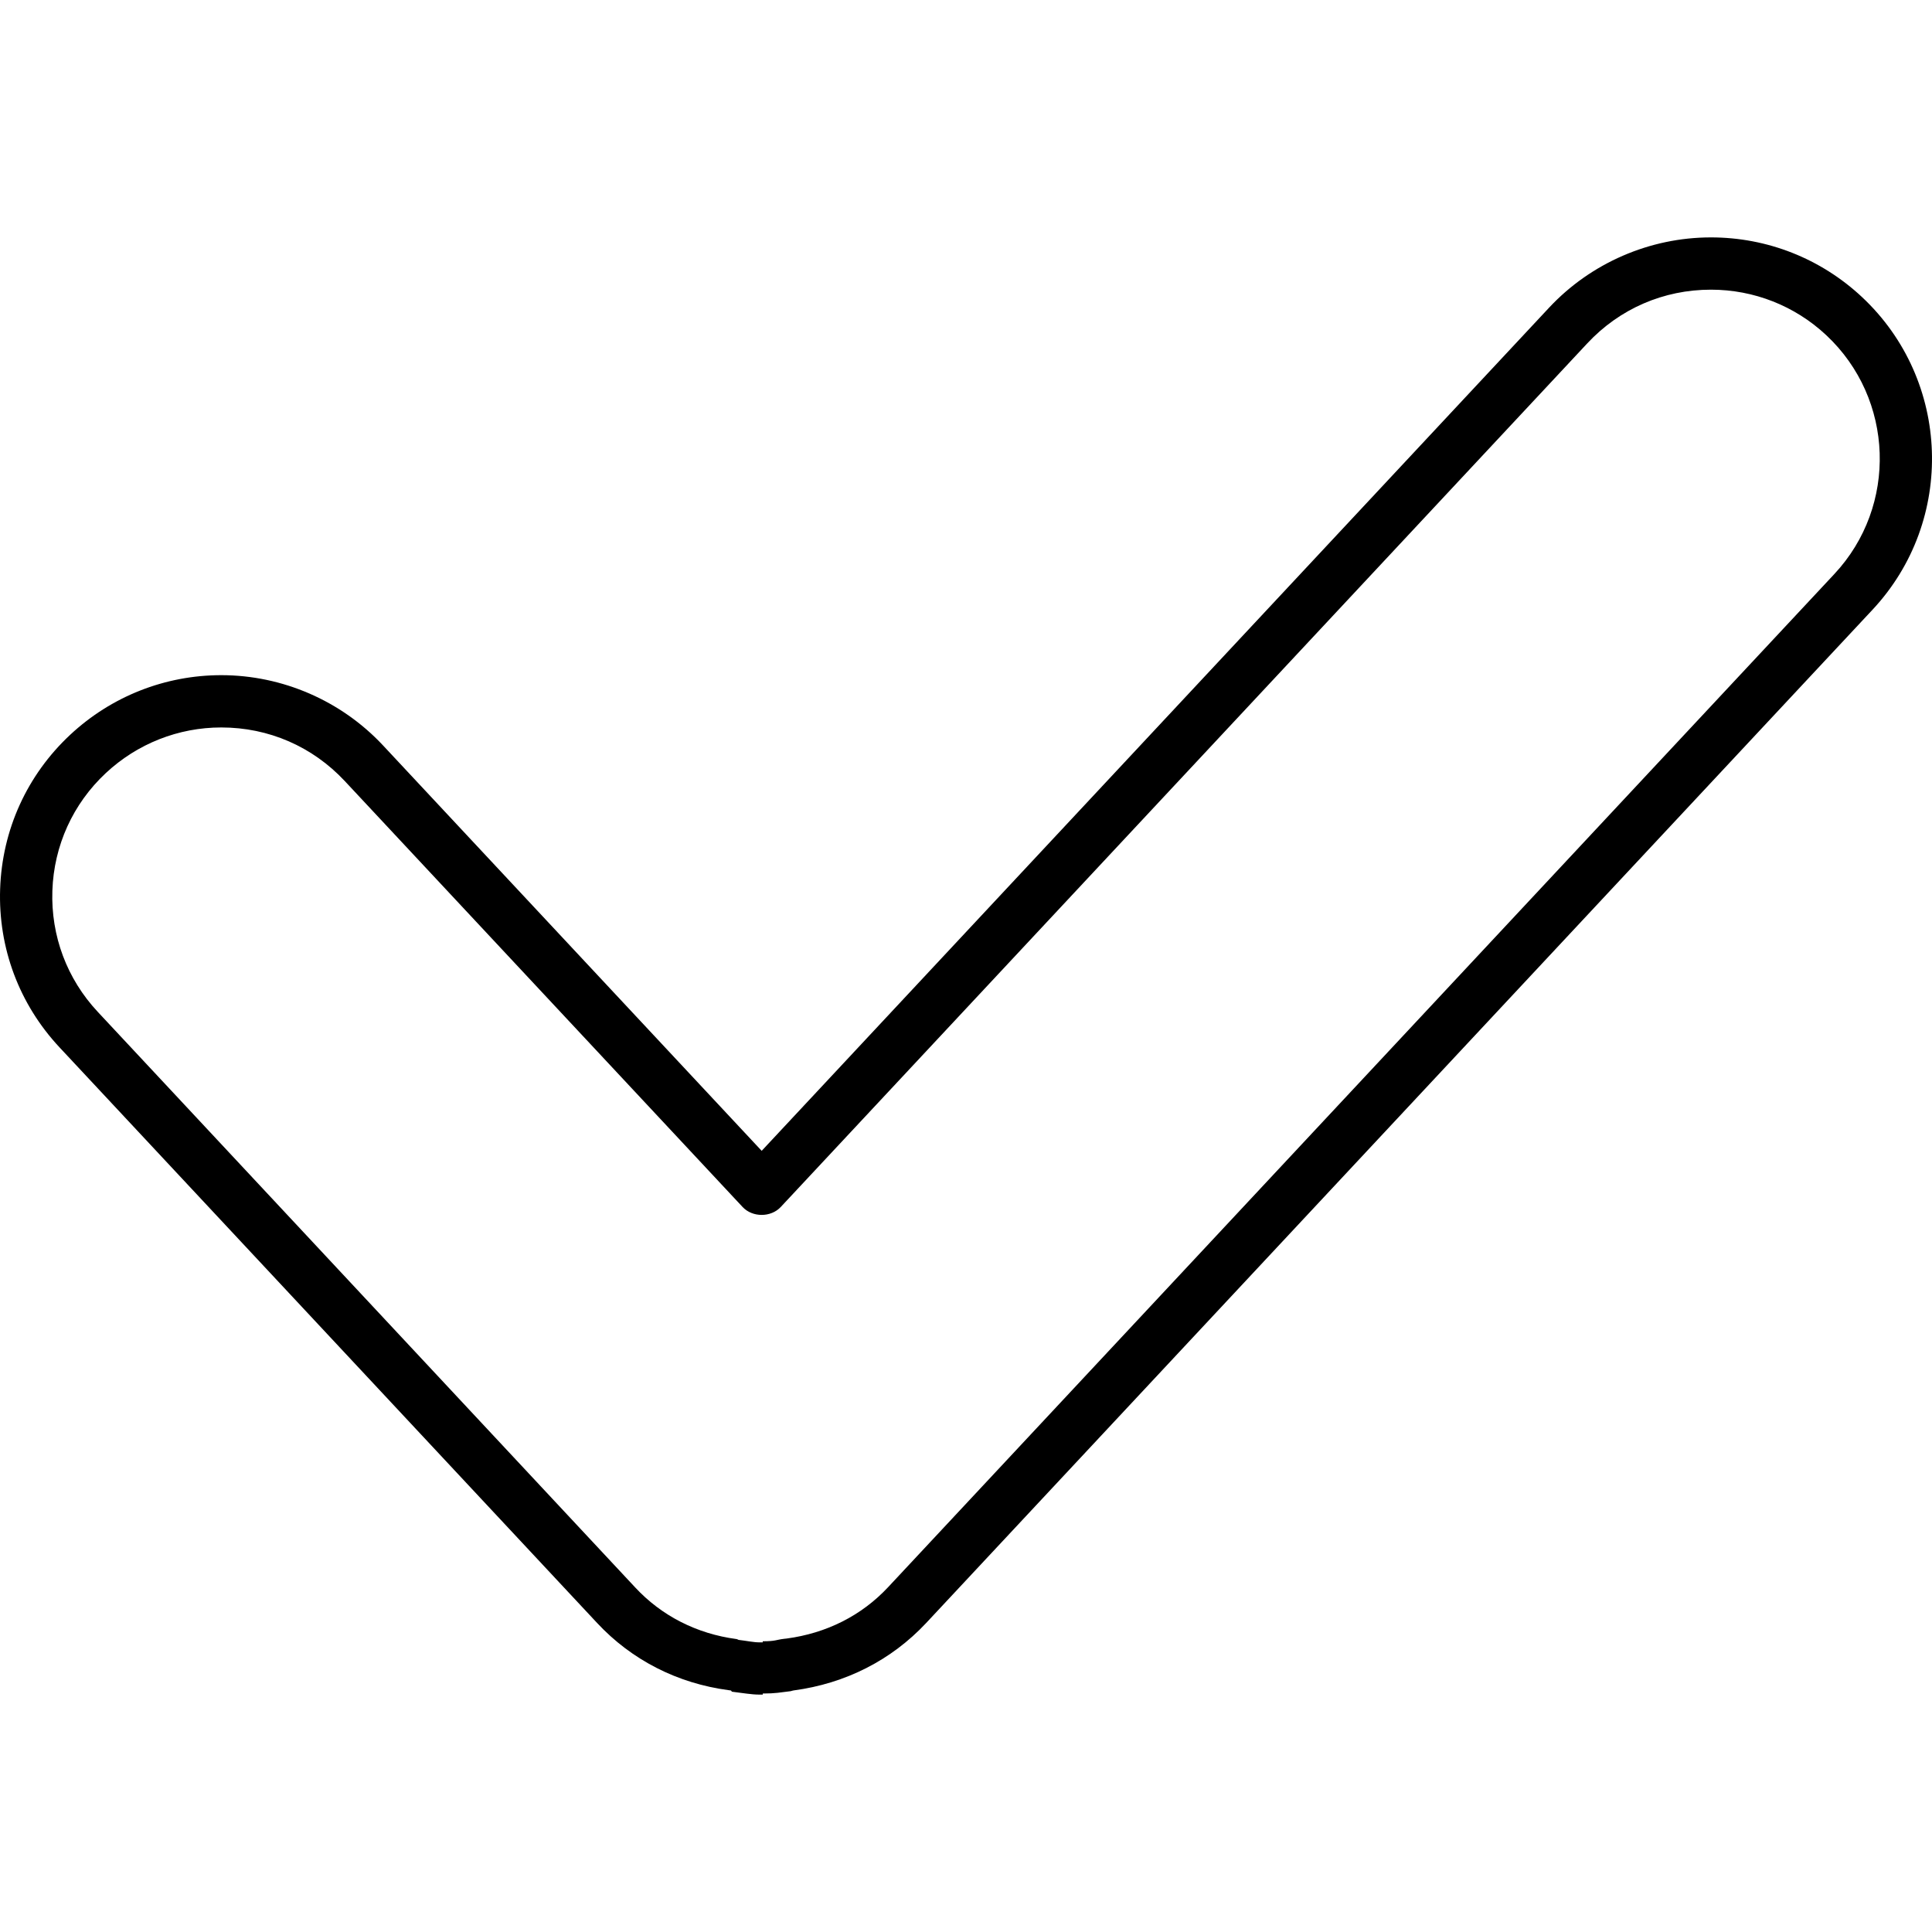
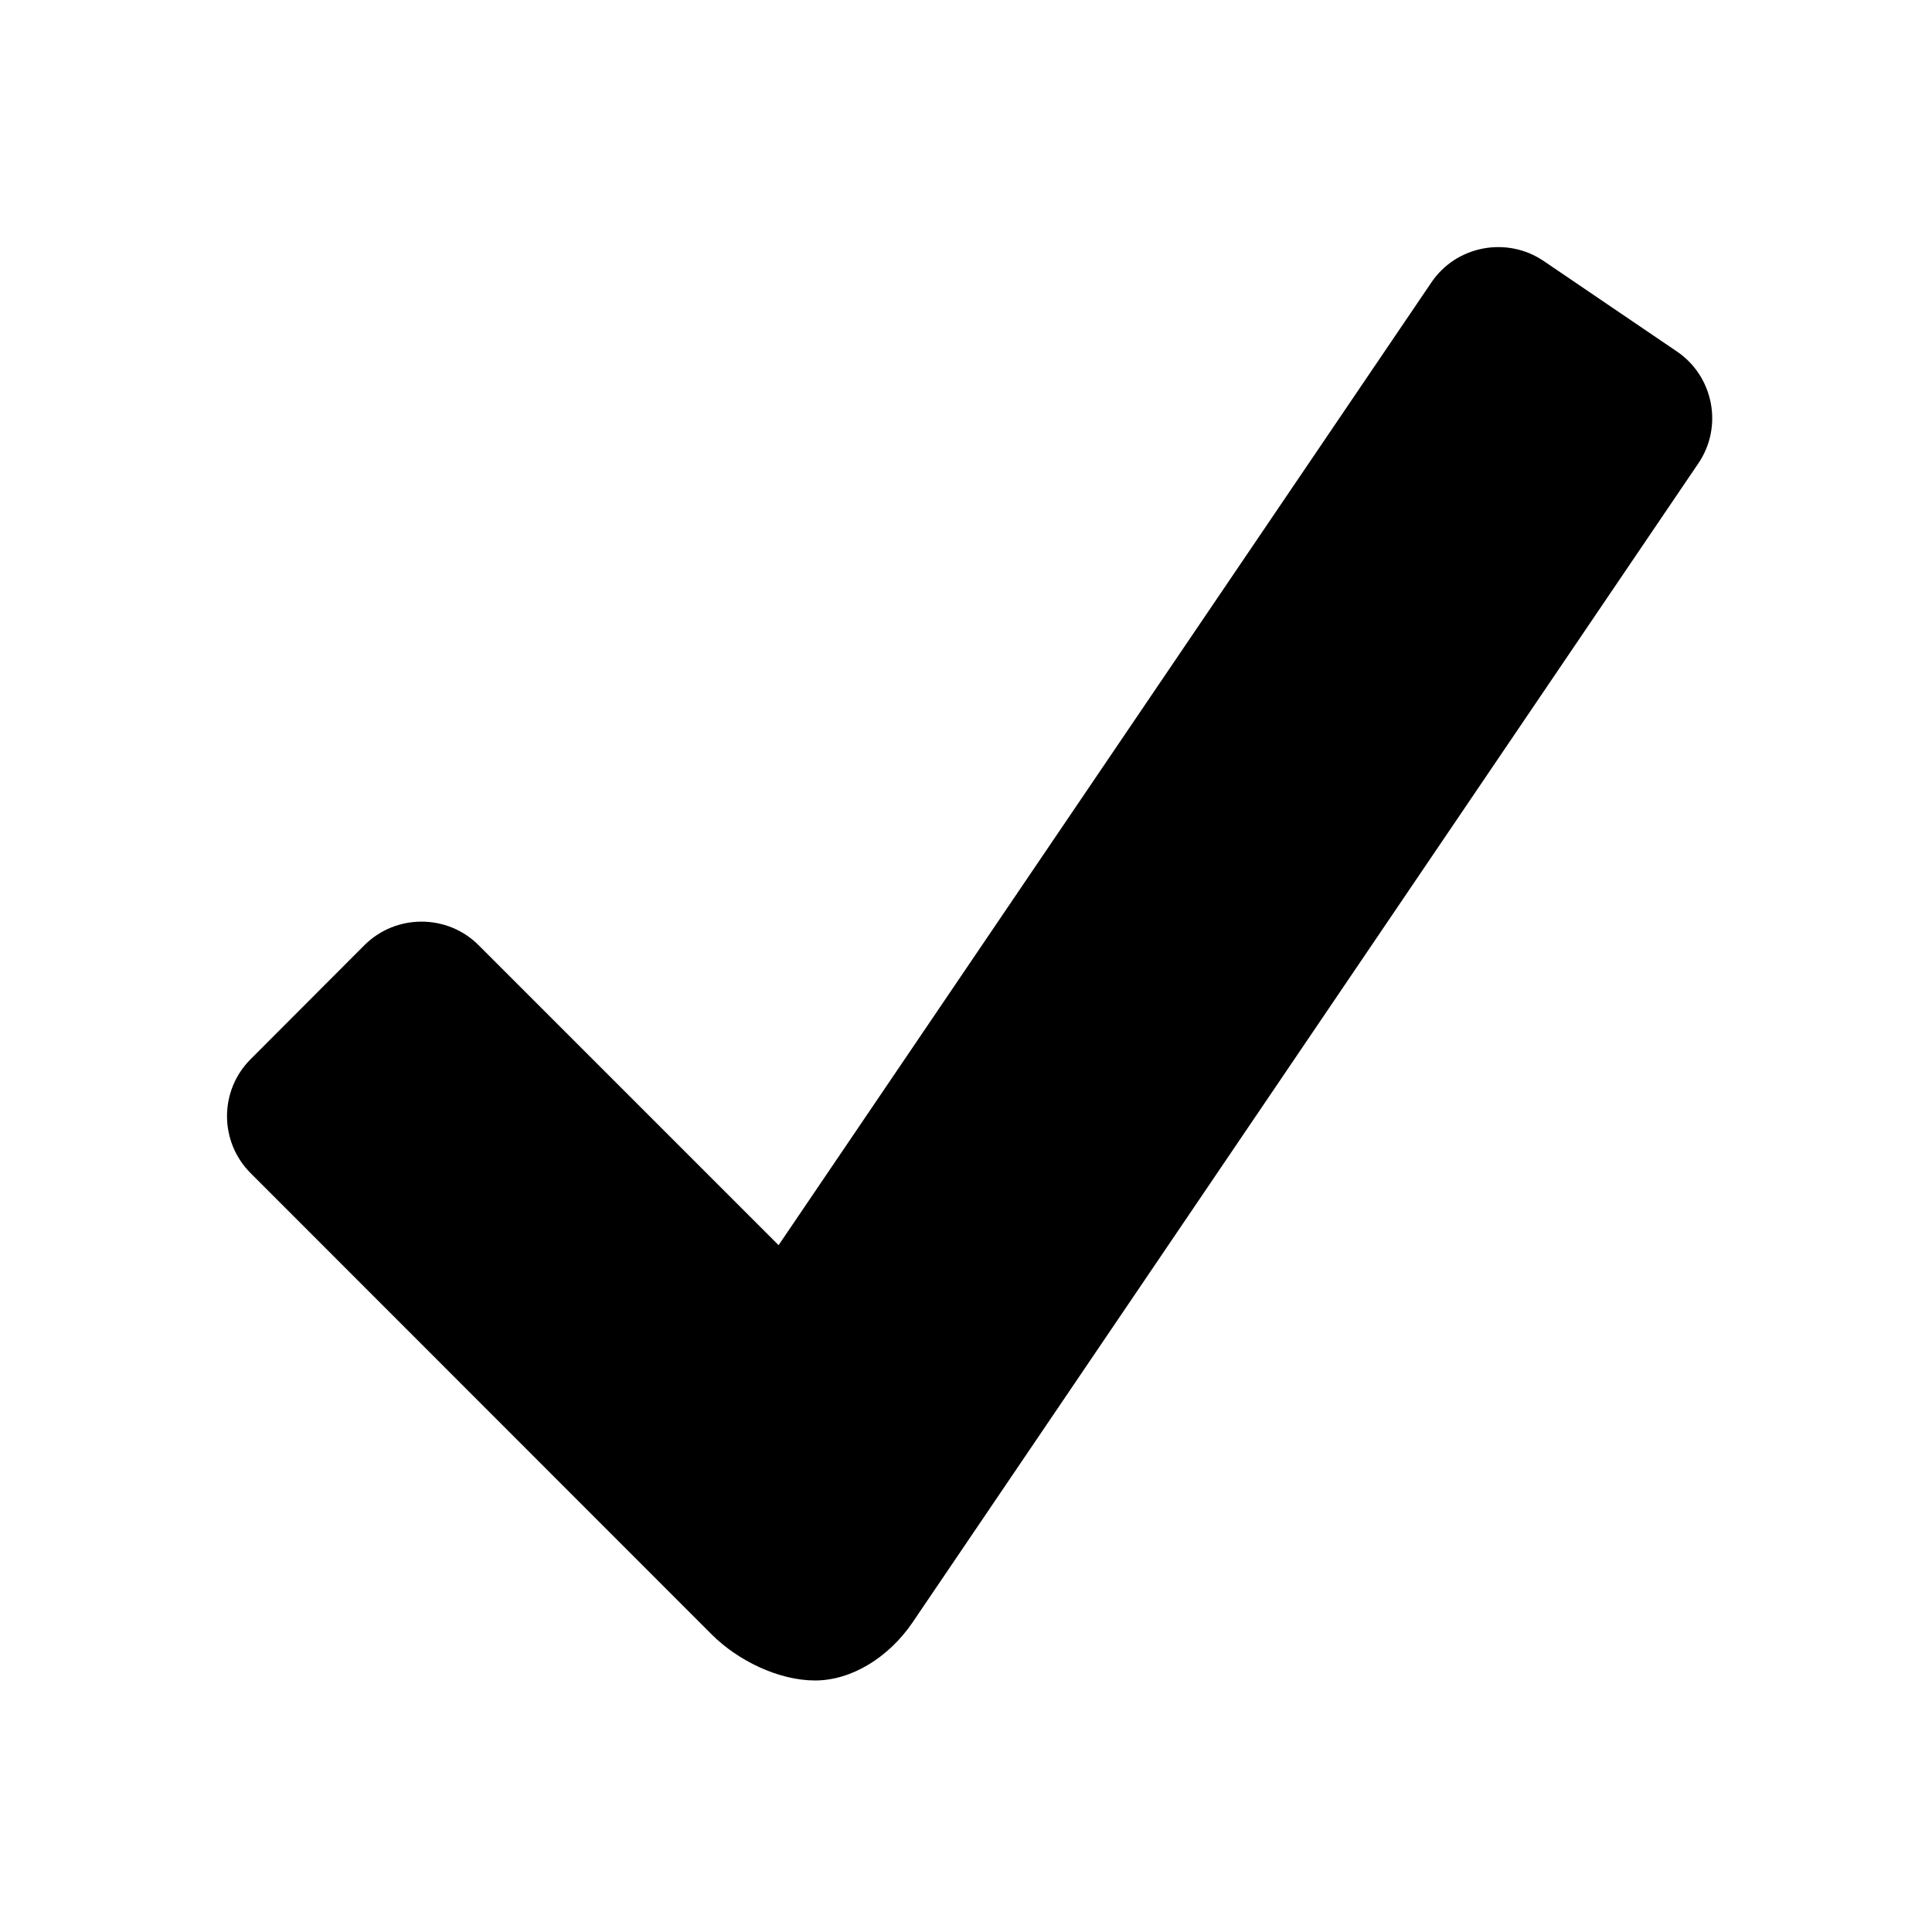
- <svg xmlns="http://www.w3.org/2000/svg" version="1.1" id="Capa_1" x="0px" y="0px" width="612.002px" height="612.002px" viewBox="0 0 612.002 612.002" style="enable-background:new 0 0 612.002 612.002;" xml:space="preserve">
-   <g>
-     <path d="M589.794,94.066c-13.016-12.167-30.001-18.865-47.819-18.865c-19.357,0-38.037,8.106-51.255,22.244L241.278,364.551   l-119.952-128.43c-13.202-14.137-31.873-22.247-51.222-22.247c-17.822,0-34.824,6.71-47.877,18.89   C8.553,245.531,0.675,262.868,0.042,281.584c-0.638,18.716,6.052,36.55,18.832,50.212l170.255,182.297   c10.979,11.787,25.51,19.168,41.704,21.309c0.22,0.037,0.439,0.066,0.684,0.09c0.124,0.021,0.248,0.381,0.368,0.395   c3.354,0.393,6.11,0.914,8.686,0.914h0.575h0.477v-0.344c4.14,0,5.46-0.348,8.858-0.744c0.129-0.018,0.349-0.117,0.48-0.137   c0.129-0.018,0.364-0.084,0.41-0.092c16.451-2.182,30.99-9.584,42.011-21.365L593.16,193.141   C619.539,164.92,618.04,120.466,589.794,94.066z M581.067,181.835L281.302,502.797c-8.366,8.949-19.457,14.568-32.171,16.252   c-0.115,0.018-0.476,0.037-0.658,0.066c-2.699,0.314-2.715,0.795-6.855,0.795v0.344h-0.472h-0.571   c-1.896,0-3.925-0.477-6.562-0.777c-0.207-0.033-0.431-0.236-0.688-0.266c-12.655-1.676-23.746-7.373-32.083-16.324L30.97,320.531   c-9.758-10.436-14.866-24.072-14.382-38.363c0.484-14.291,6.5-27.542,16.94-37.287c9.973-9.307,22.964-14.444,36.576-14.444   c14.995,0,28.888,6.032,39.122,16.99l126,134.905c3.13,3.357,8.971,3.354,12.101,0l255.49-273.578   c10.241-10.962,24.151-16.994,39.158-16.994c13.607,0,26.574,5.113,36.514,14.398C600.061,126.328,601.22,160.275,581.067,181.835z   " />
-   </g>
-   <g>
- </g>
-   <g>
- </g>
-   <g>
- </g>
-   <g>
- </g>
-   <g>
- </g>
-   <g>
- </g>
-   <g>
- </g>
-   <g>
- </g>
-   <g>
- </g>
-   <g>
- </g>
-   <g>
- </g>
-   <g>
- </g>
-   <g>
- </g>
-   <g>
- </g>
-   <g>
- </g>
+ <svg xmlns="http://www.w3.org/2000/svg" version="1.1" id="Layer_1" x="0px" y="0px" width="104px" height="104px" viewBox="0 0 26 26" enable-background="new 0 0 26 26" xml:space="preserve">
+   <path fill="#000000" d="M22.567,4.73l-1.795-1.219c-0.495-0.334-1.173-0.205-1.507,0.287l-8.787,12.959l-4.039-4.039  c-0.422-0.42-1.11-0.42-1.533,0l-1.533,1.536c-0.424,0.423-0.424,1.11,0,1.534L9.582,22c0.349,0.347,0.895,0.615,1.387,0.615  s0.988-0.31,1.307-0.774L22.856,6.235C23.191,5.743,23.062,5.066,22.567,4.73z" />
</svg>
